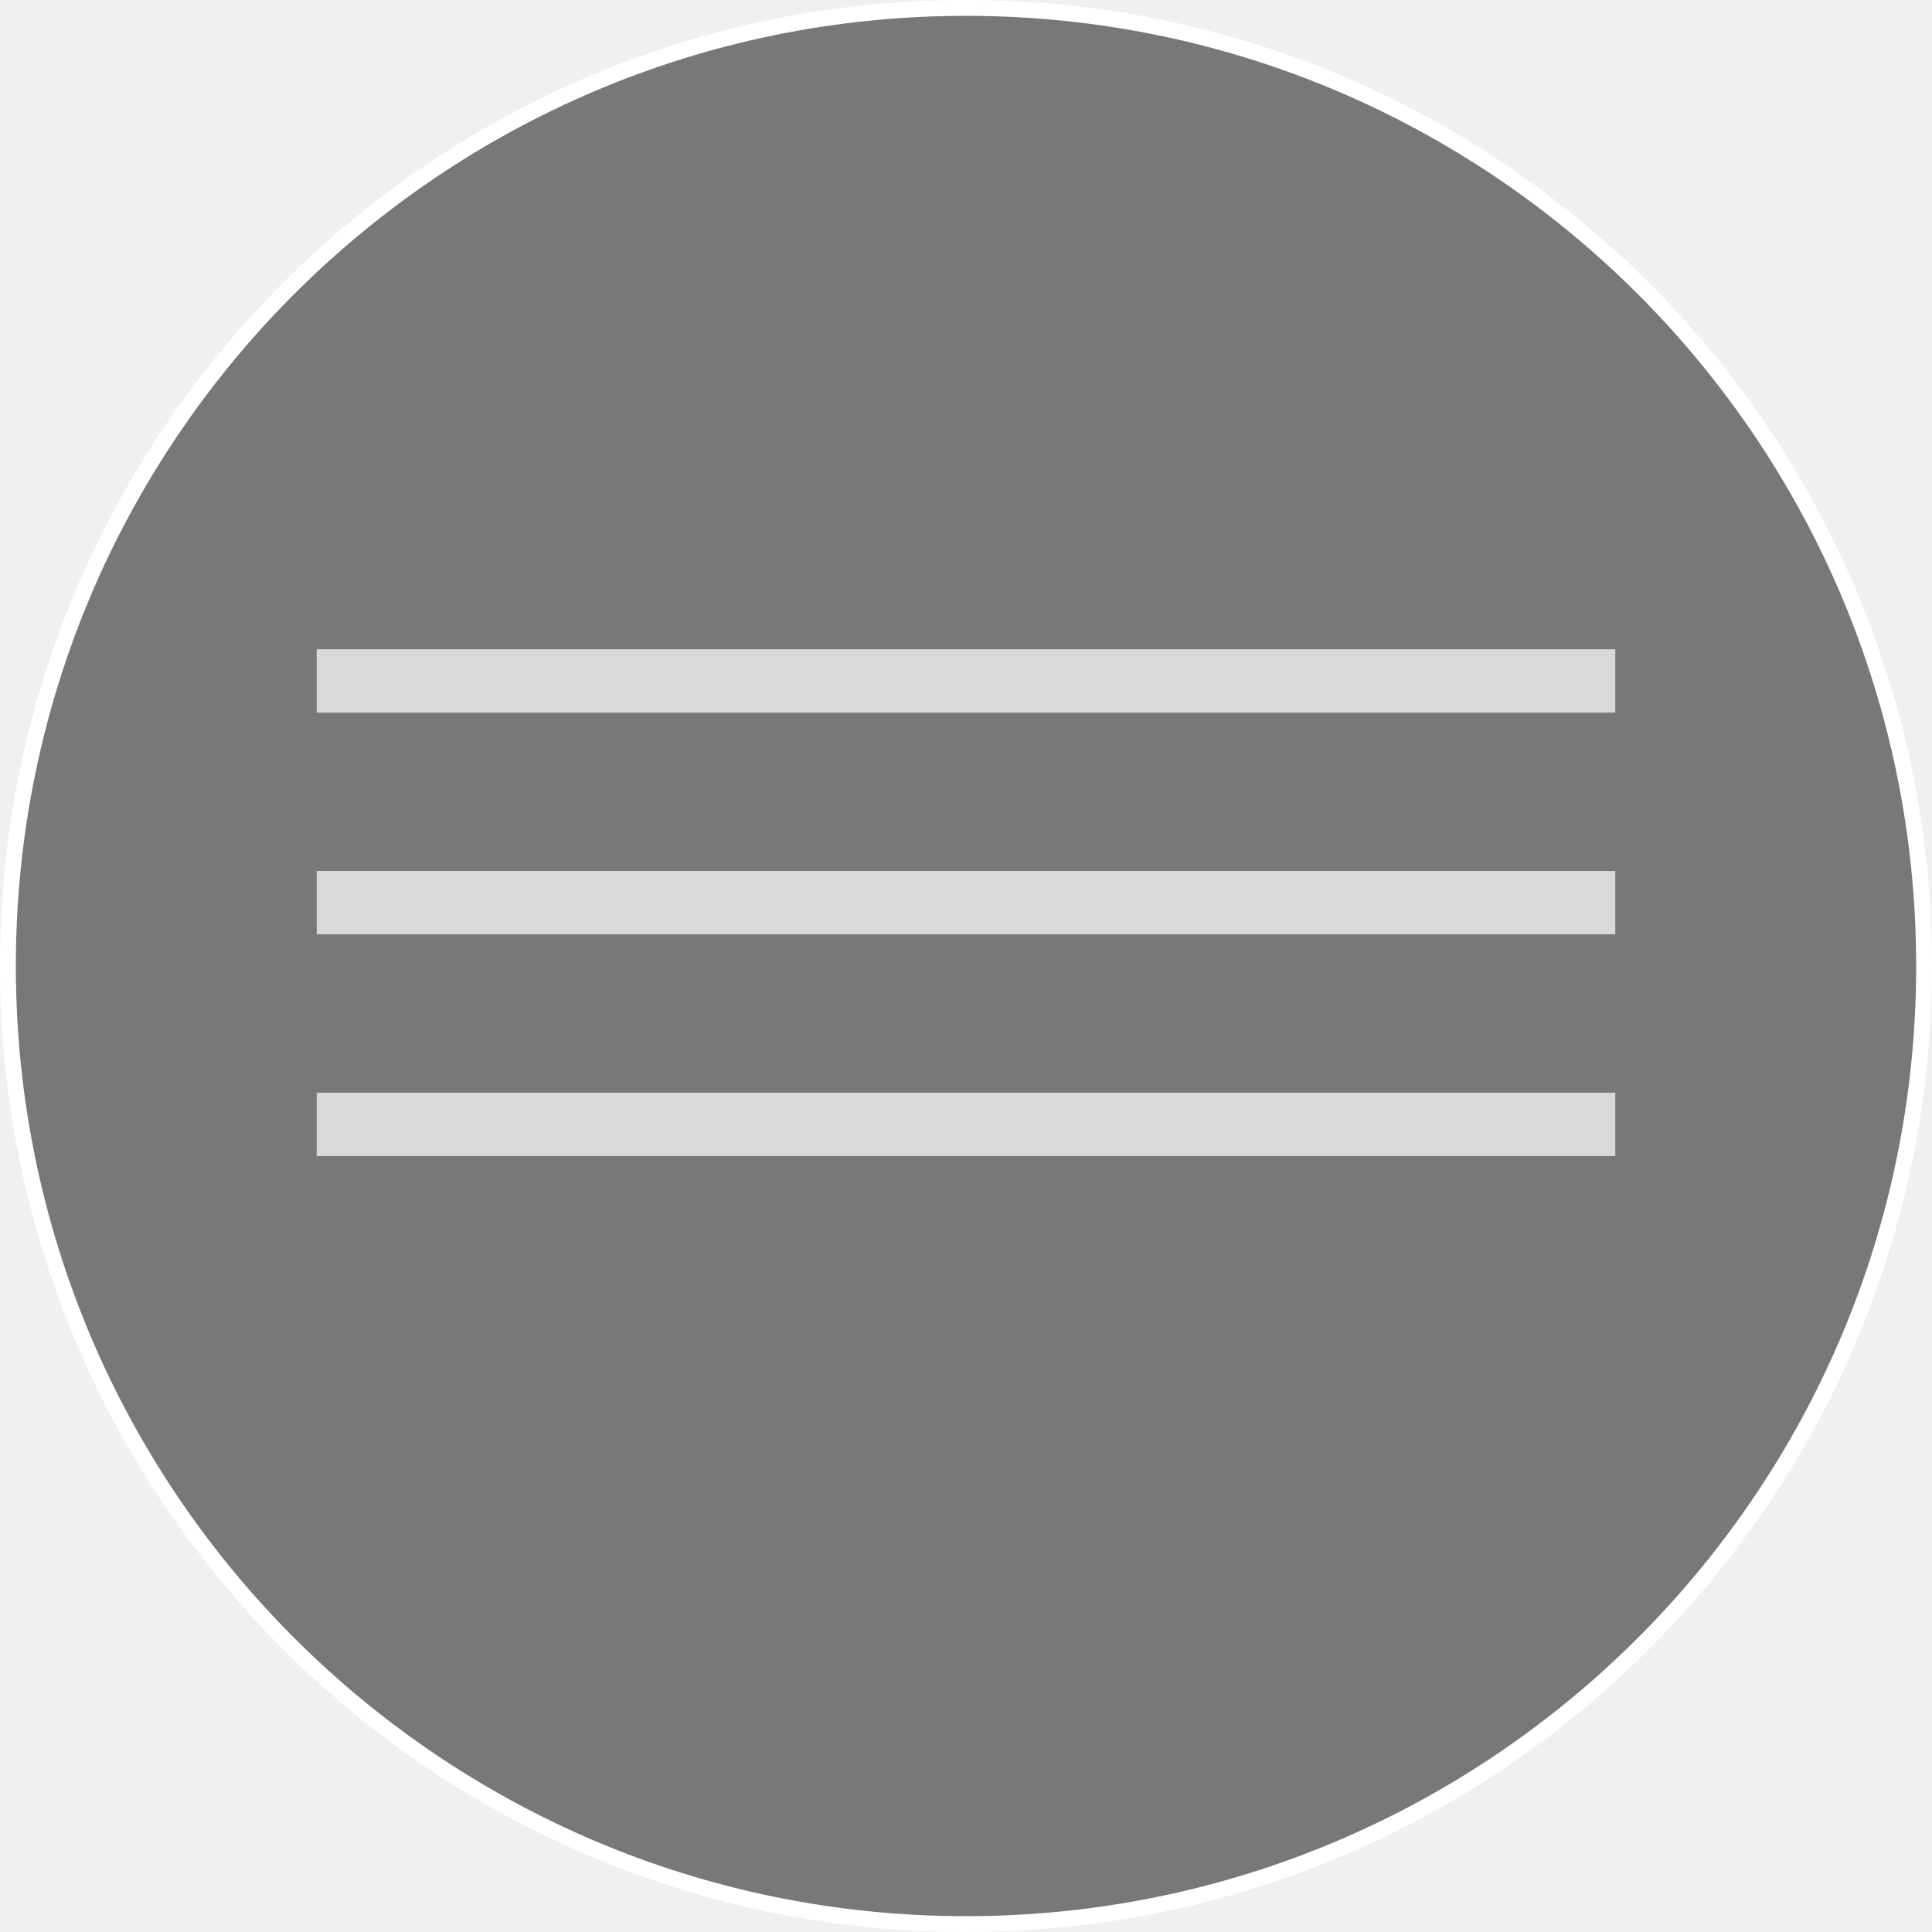
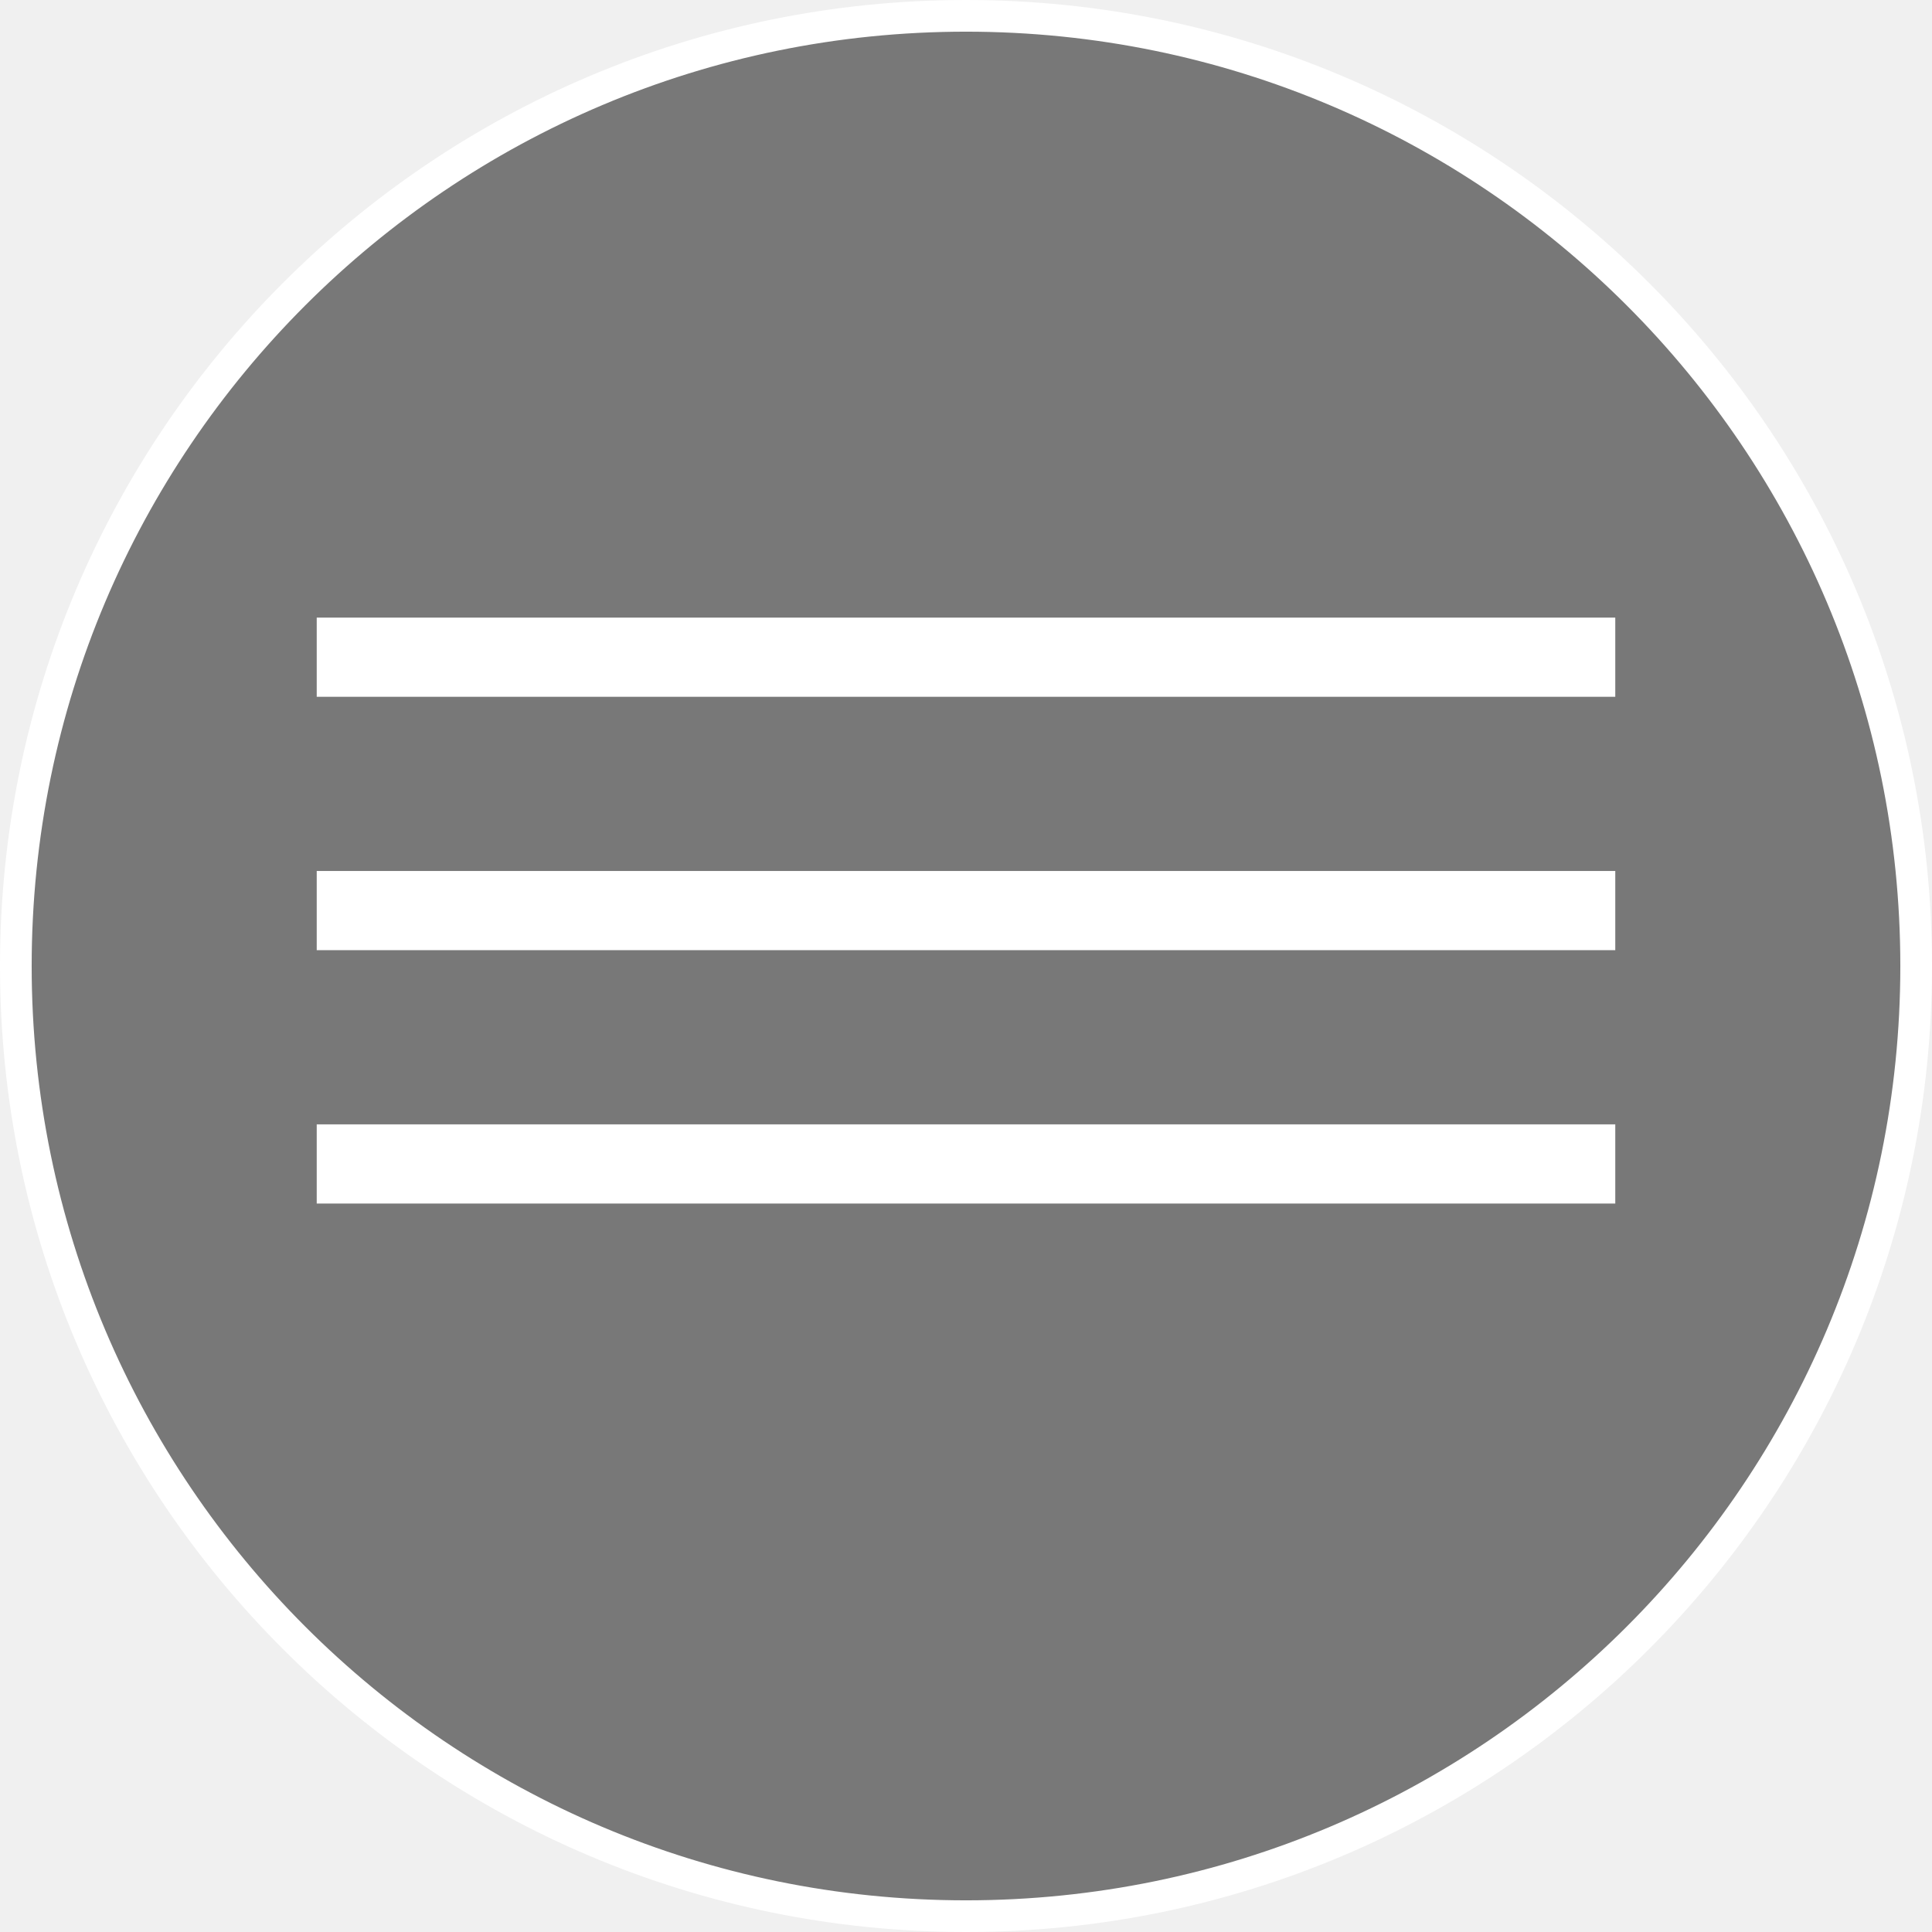
<svg xmlns="http://www.w3.org/2000/svg" width="122" height="122" viewBox="0 0 122 122" fill="none">
-   <circle cx="61" cy="61" r="60.5" fill="black" fill-opacity="0.5" stroke="white" />
-   <rect x="20" y="41" width="82" height="4" fill="#D9D9D9" />
-   <rect x="20" y="55" width="82" height="4" fill="#D9D9D9" />
-   <rect x="20" y="69" width="82" height="4" fill="#D9D9D9" />
+   <circle cx="61" cy="61" r="60" fill="black" fill-opacity="0.5" stroke="white" stroke-width="2" />
+   <rect x="20" y="39" width="82" height="5" fill="white" />
+   <rect x="20" y="55" width="82" height="5" fill="white" />
+   <rect x="20" y="71" width="82" height="5" fill="white" />
</svg>
